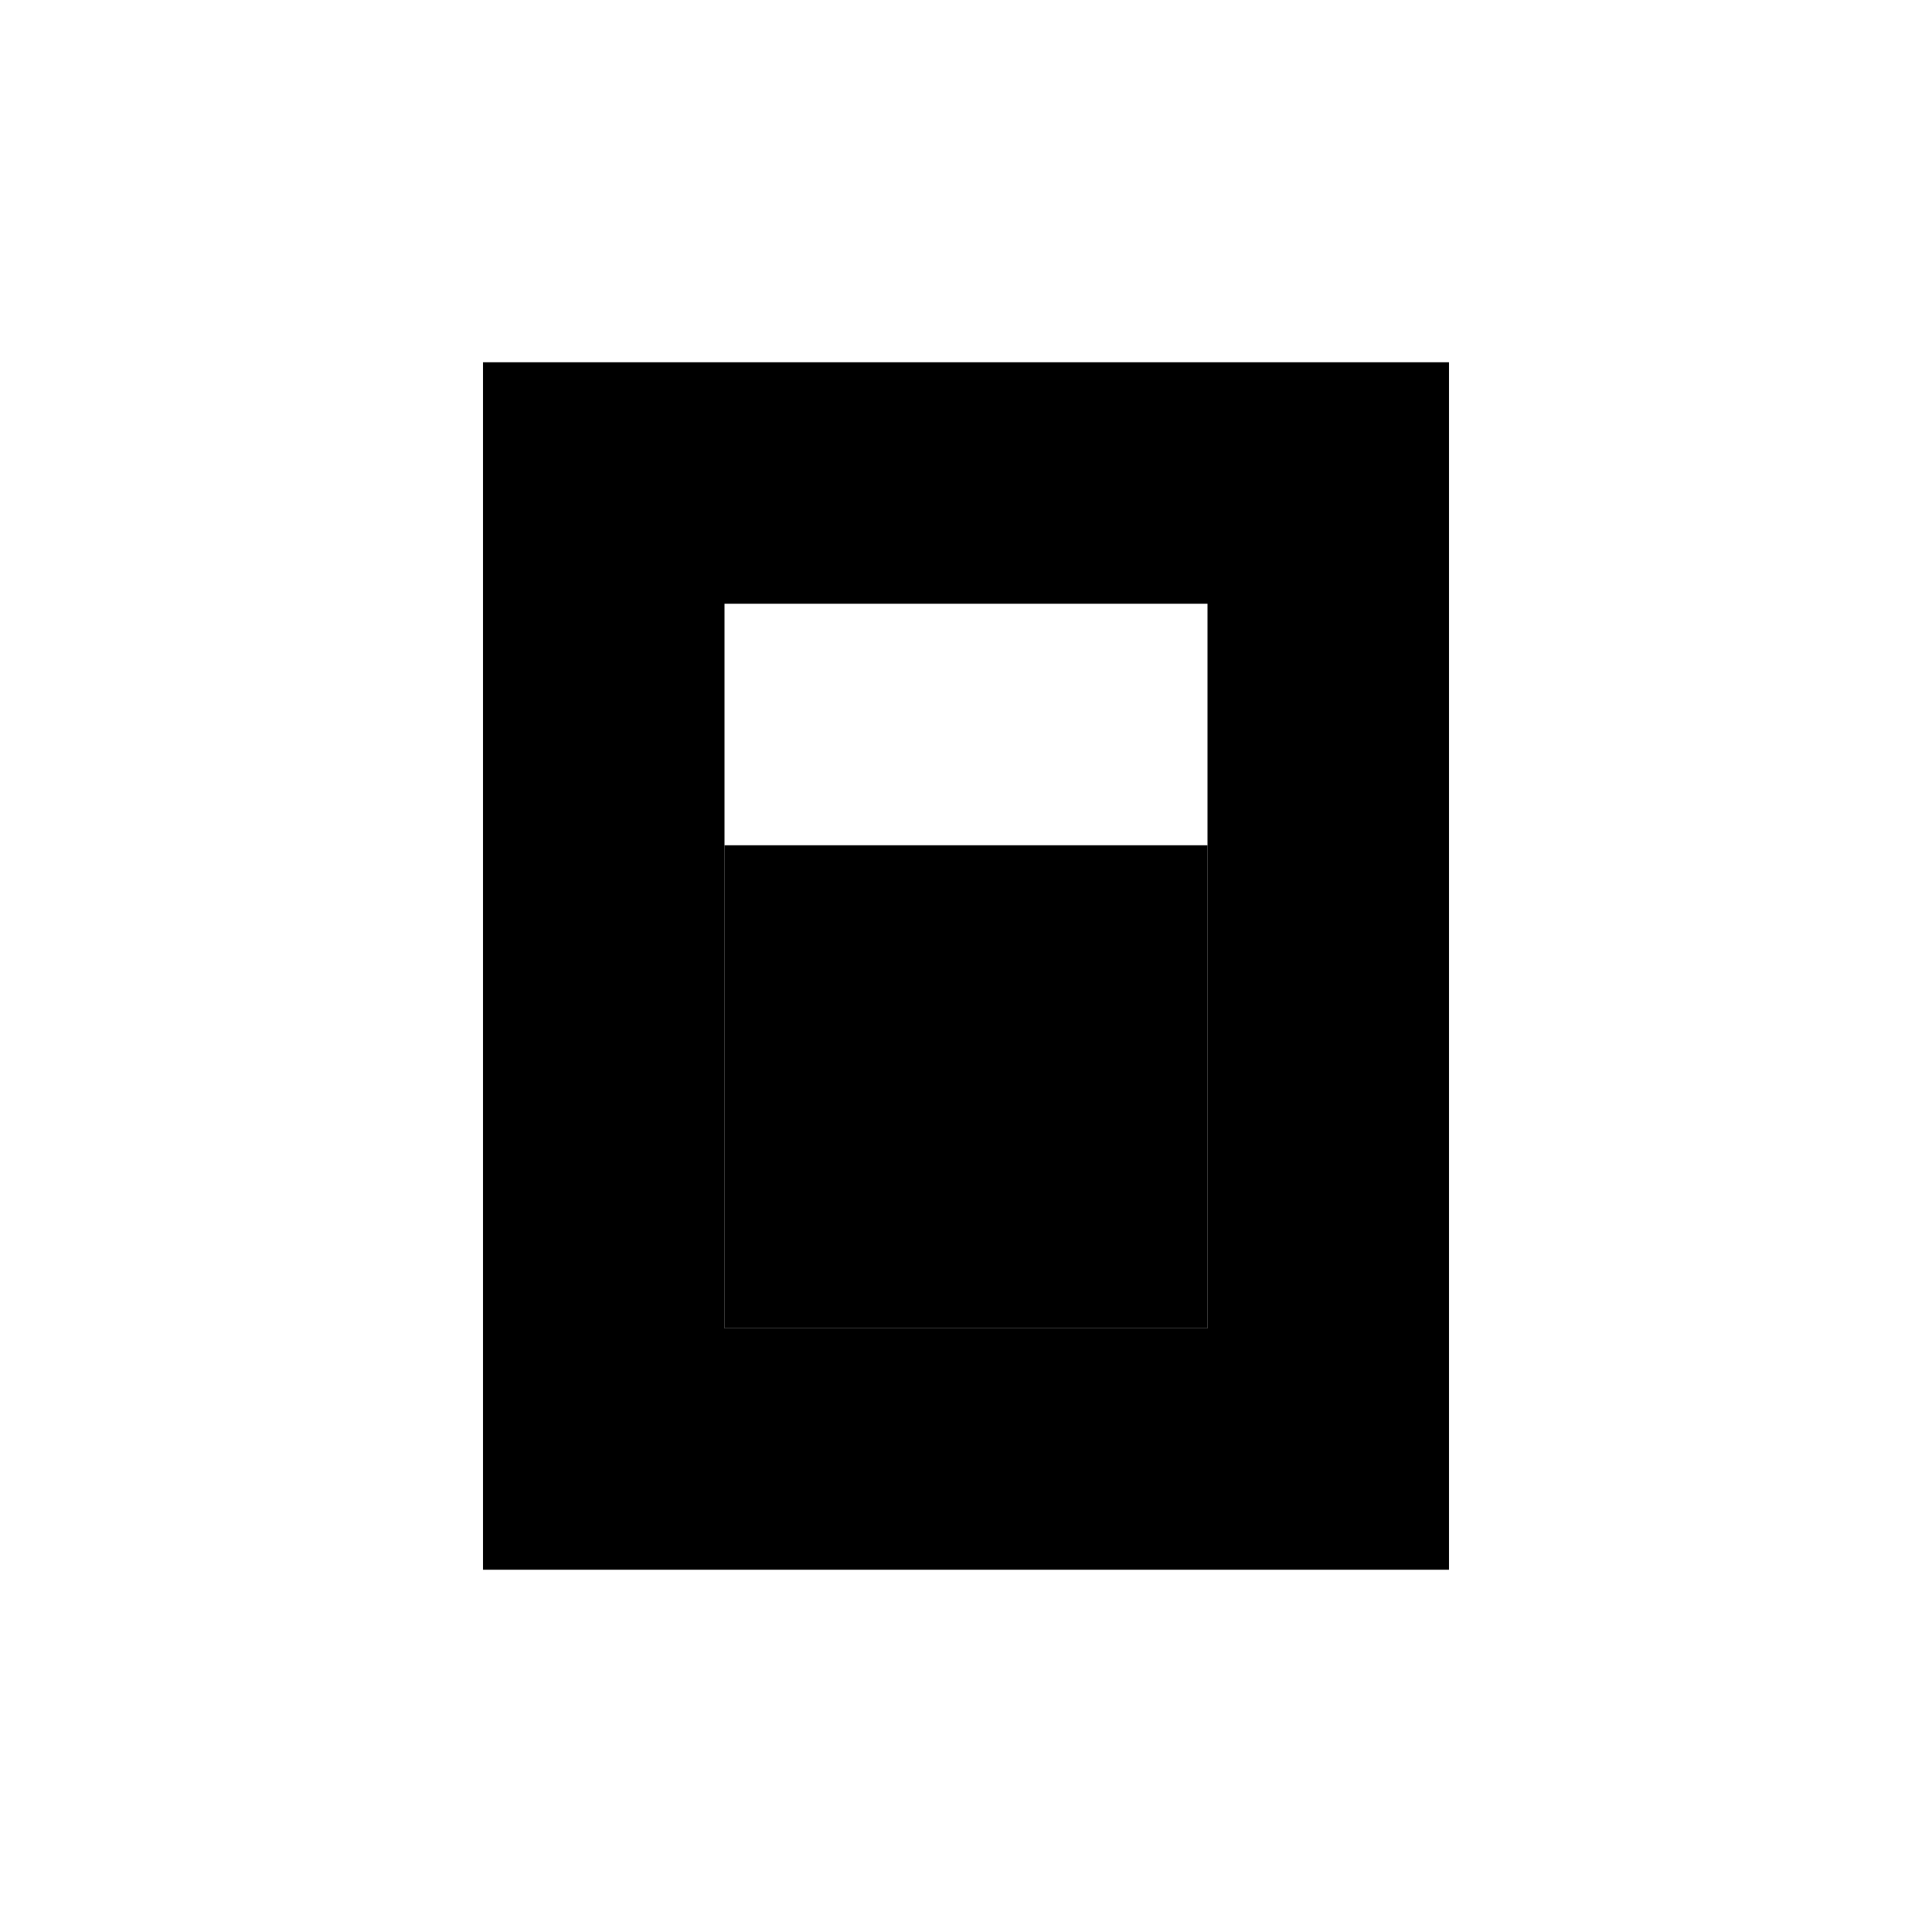
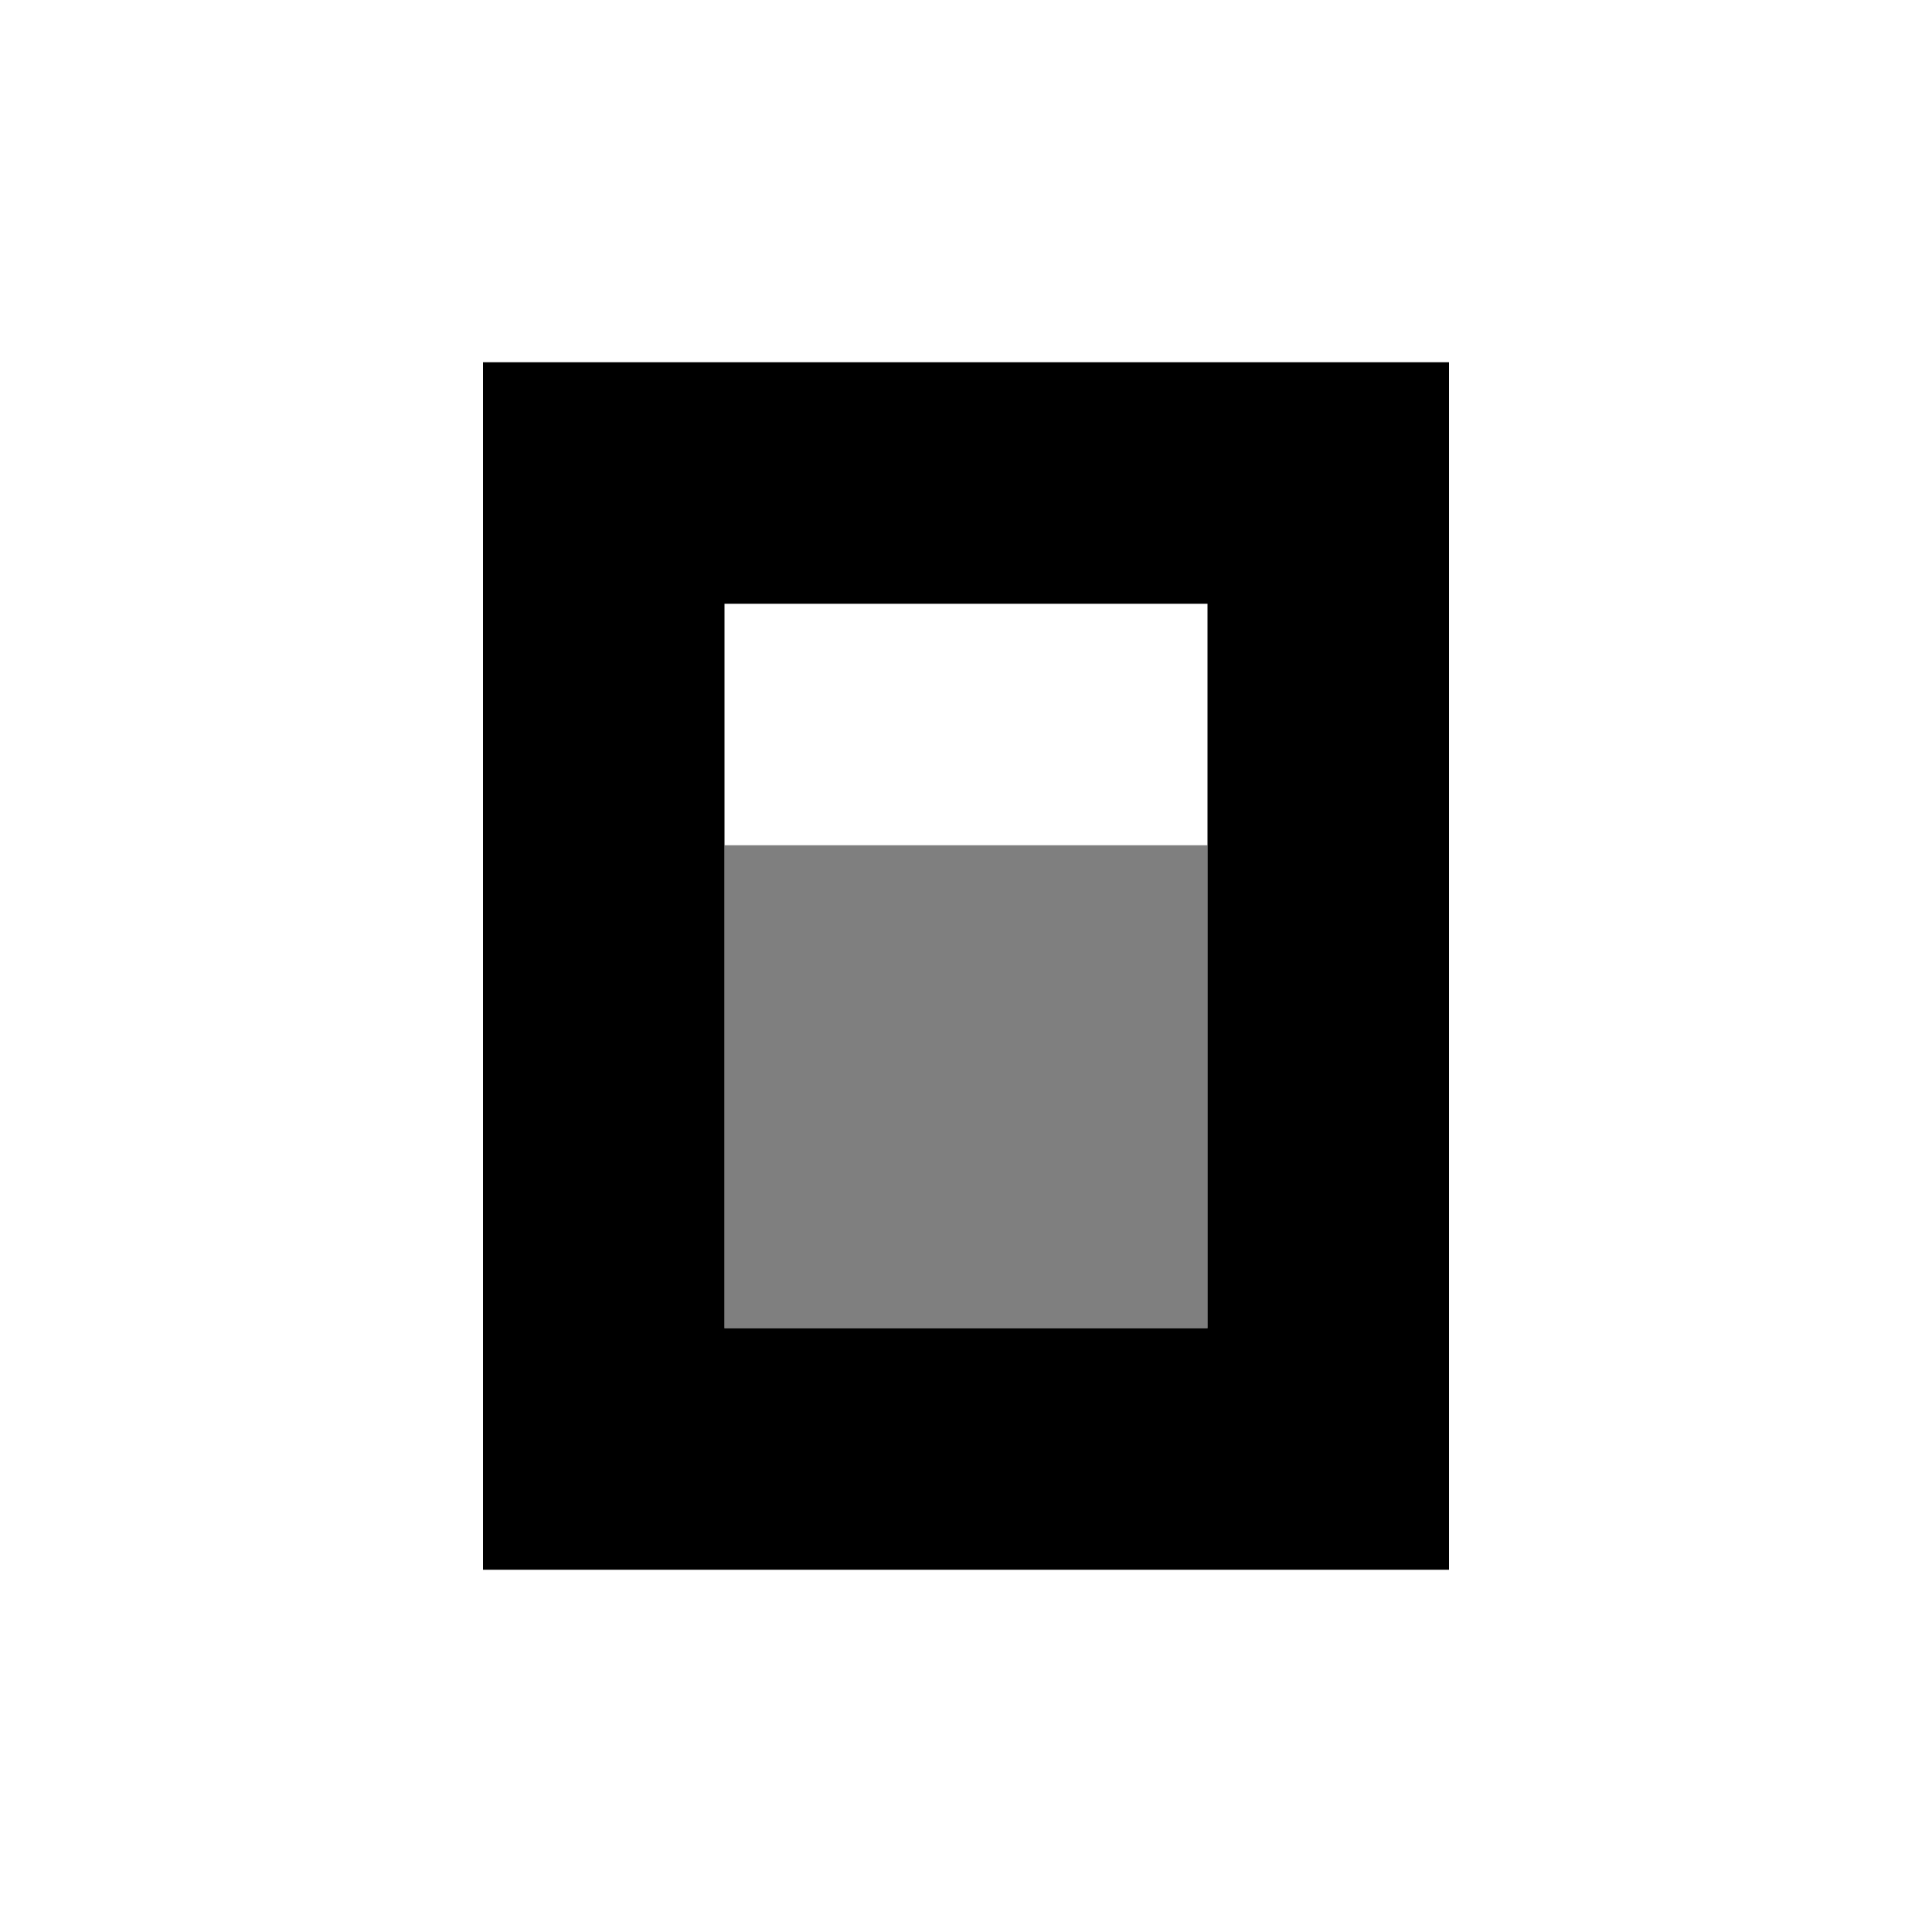
- <svg xmlns="http://www.w3.org/2000/svg" viewBox="0 0 24 24" fill="none">
-   <path fill-rule="evenodd" clip-rule="evenodd" d="M18 4.5H6V19.5H18V4.5ZM15 7.5H9V16.5H15V7.5Z" fill="currentColor" />
-   <path d="M15 10.5H9V16.5H15V10.5Z" fill="currentColor" />
+ <svg xmlns="http://www.w3.org/2000/svg" viewBox="0 0 512 512" fill="none">
+   <path d="M320 224V352H192V224H320Z" fill="currentColor" fill-opacity="0.5" />
+   <path fill-rule="evenodd" clip-rule="evenodd" d="M384 416H128V96H384V416ZM320 160H192V352H320V160Z" fill="currentColor" />
</svg>
